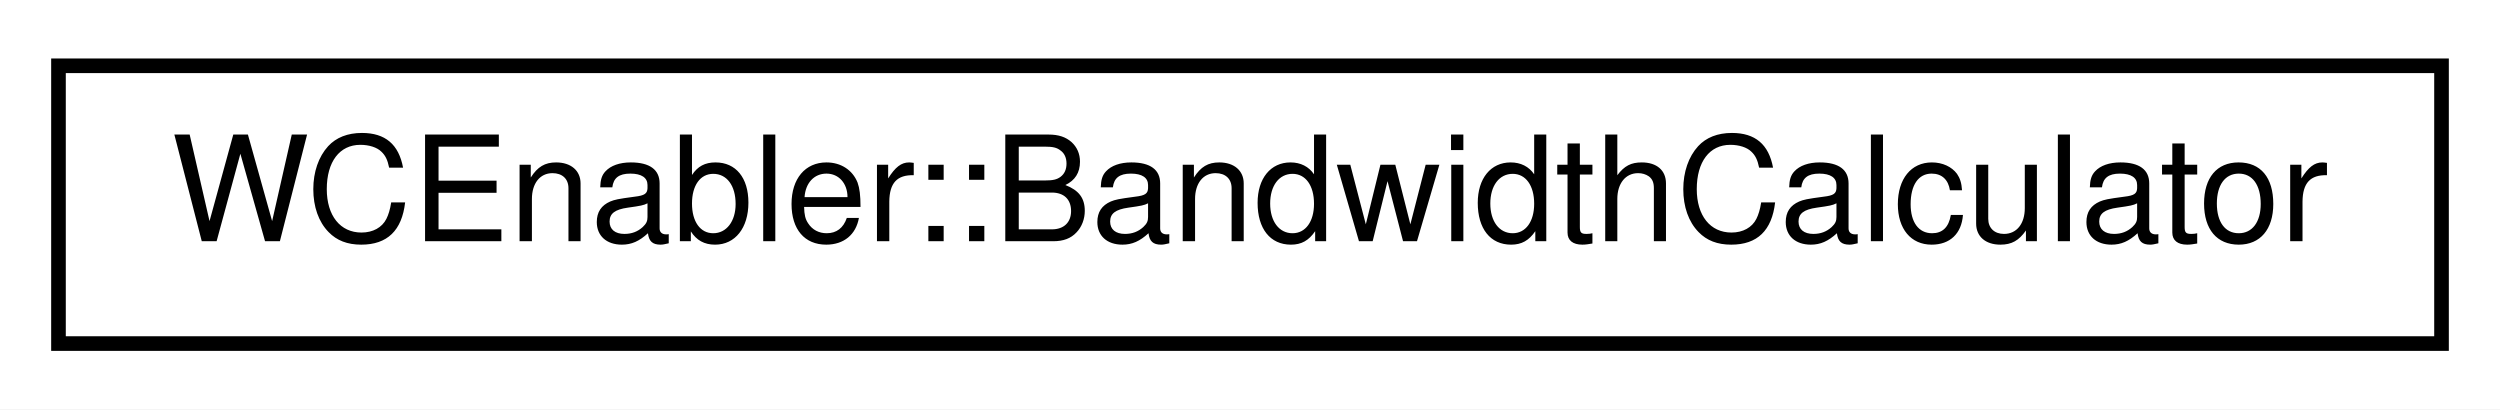
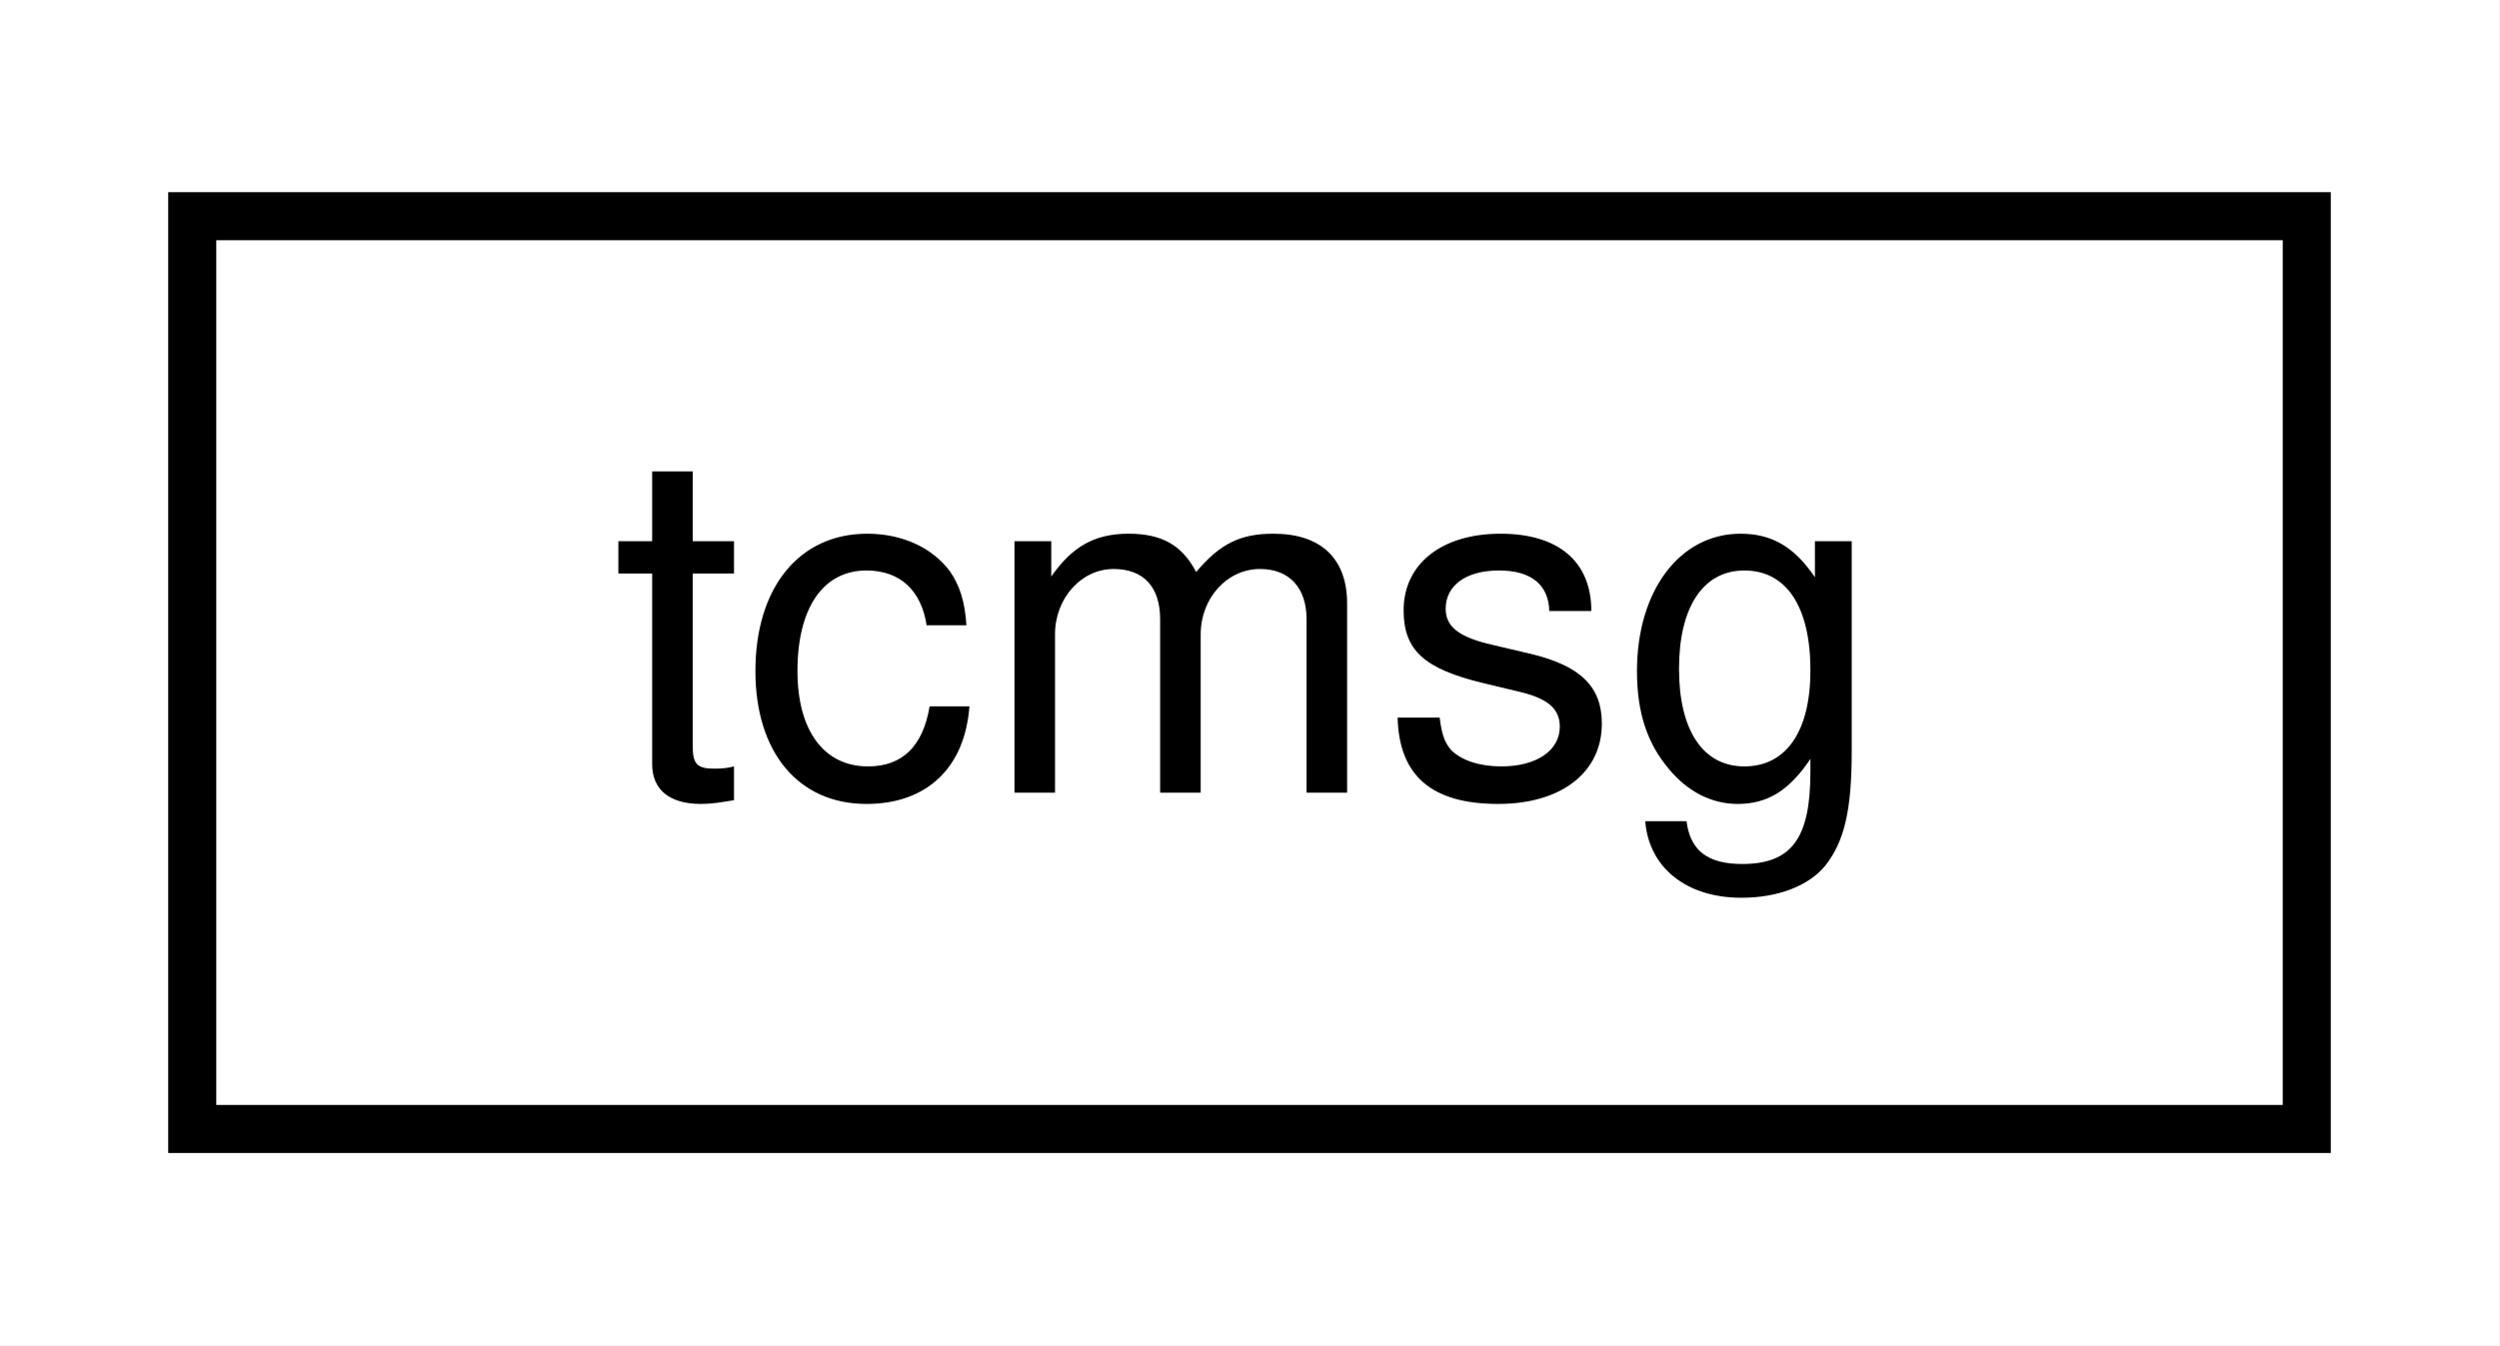
- <svg xmlns="http://www.w3.org/2000/svg" xmlns:xlink="http://www.w3.org/1999/xlink" width="171pt" height="28pt" viewBox="0.00 0.00 171.00 28.00">
+ <svg xmlns="http://www.w3.org/2000/svg" xmlns:xlink="http://www.w3.org/1999/xlink" width="52pt" height="28pt" viewBox="0.00 0.00 52.00 28.00">
  <g id="graph0" class="graph" transform="scale(1 1) rotate(0) translate(4 24)">
-     <polygon fill="white" stroke="none" points="-4,4 -4,-24 167,-24 167,4 -4,4" />
+     <polygon fill="white" stroke="none" points="-4,4 -4,-24 48,-24 48,4 -4,4" />
    <g id="node1" class="node">
      <g id="a_node1">
-         <a xlink:href="classWCEnabler_1_1BandwidthCalculator.html" target="_top" xlink:title="The BandwidthCalculator class calculates the bandwidth of the bandwidth guarantee and work conservati...">
-           <polygon fill="white" stroke="black" points="0,-0.5 0,-19.5 163,-19.5 163,-0.5 0,-0.5" />
-           <text text-anchor="middle" x="81.5" y="-7.5" font-family="Helvetica,sans-Serif" font-size="10.00">WCEnabler::BandwidthCalculator</text>
+         <a xlink:href="structtcmsg.html" target="_top" xlink:title="tcmsg">
+           <polygon fill="white" stroke="black" points="-3.55271e-15,-0.5 -3.55271e-15,-19.5 44,-19.5 44,-0.5 -3.55271e-15,-0.5" />
+           <text text-anchor="middle" x="22" y="-7.5" font-family="Helvetica,sans-Serif" font-size="10.00">tcmsg</text>
        </a>
      </g>
    </g>
  </g>
</svg>
